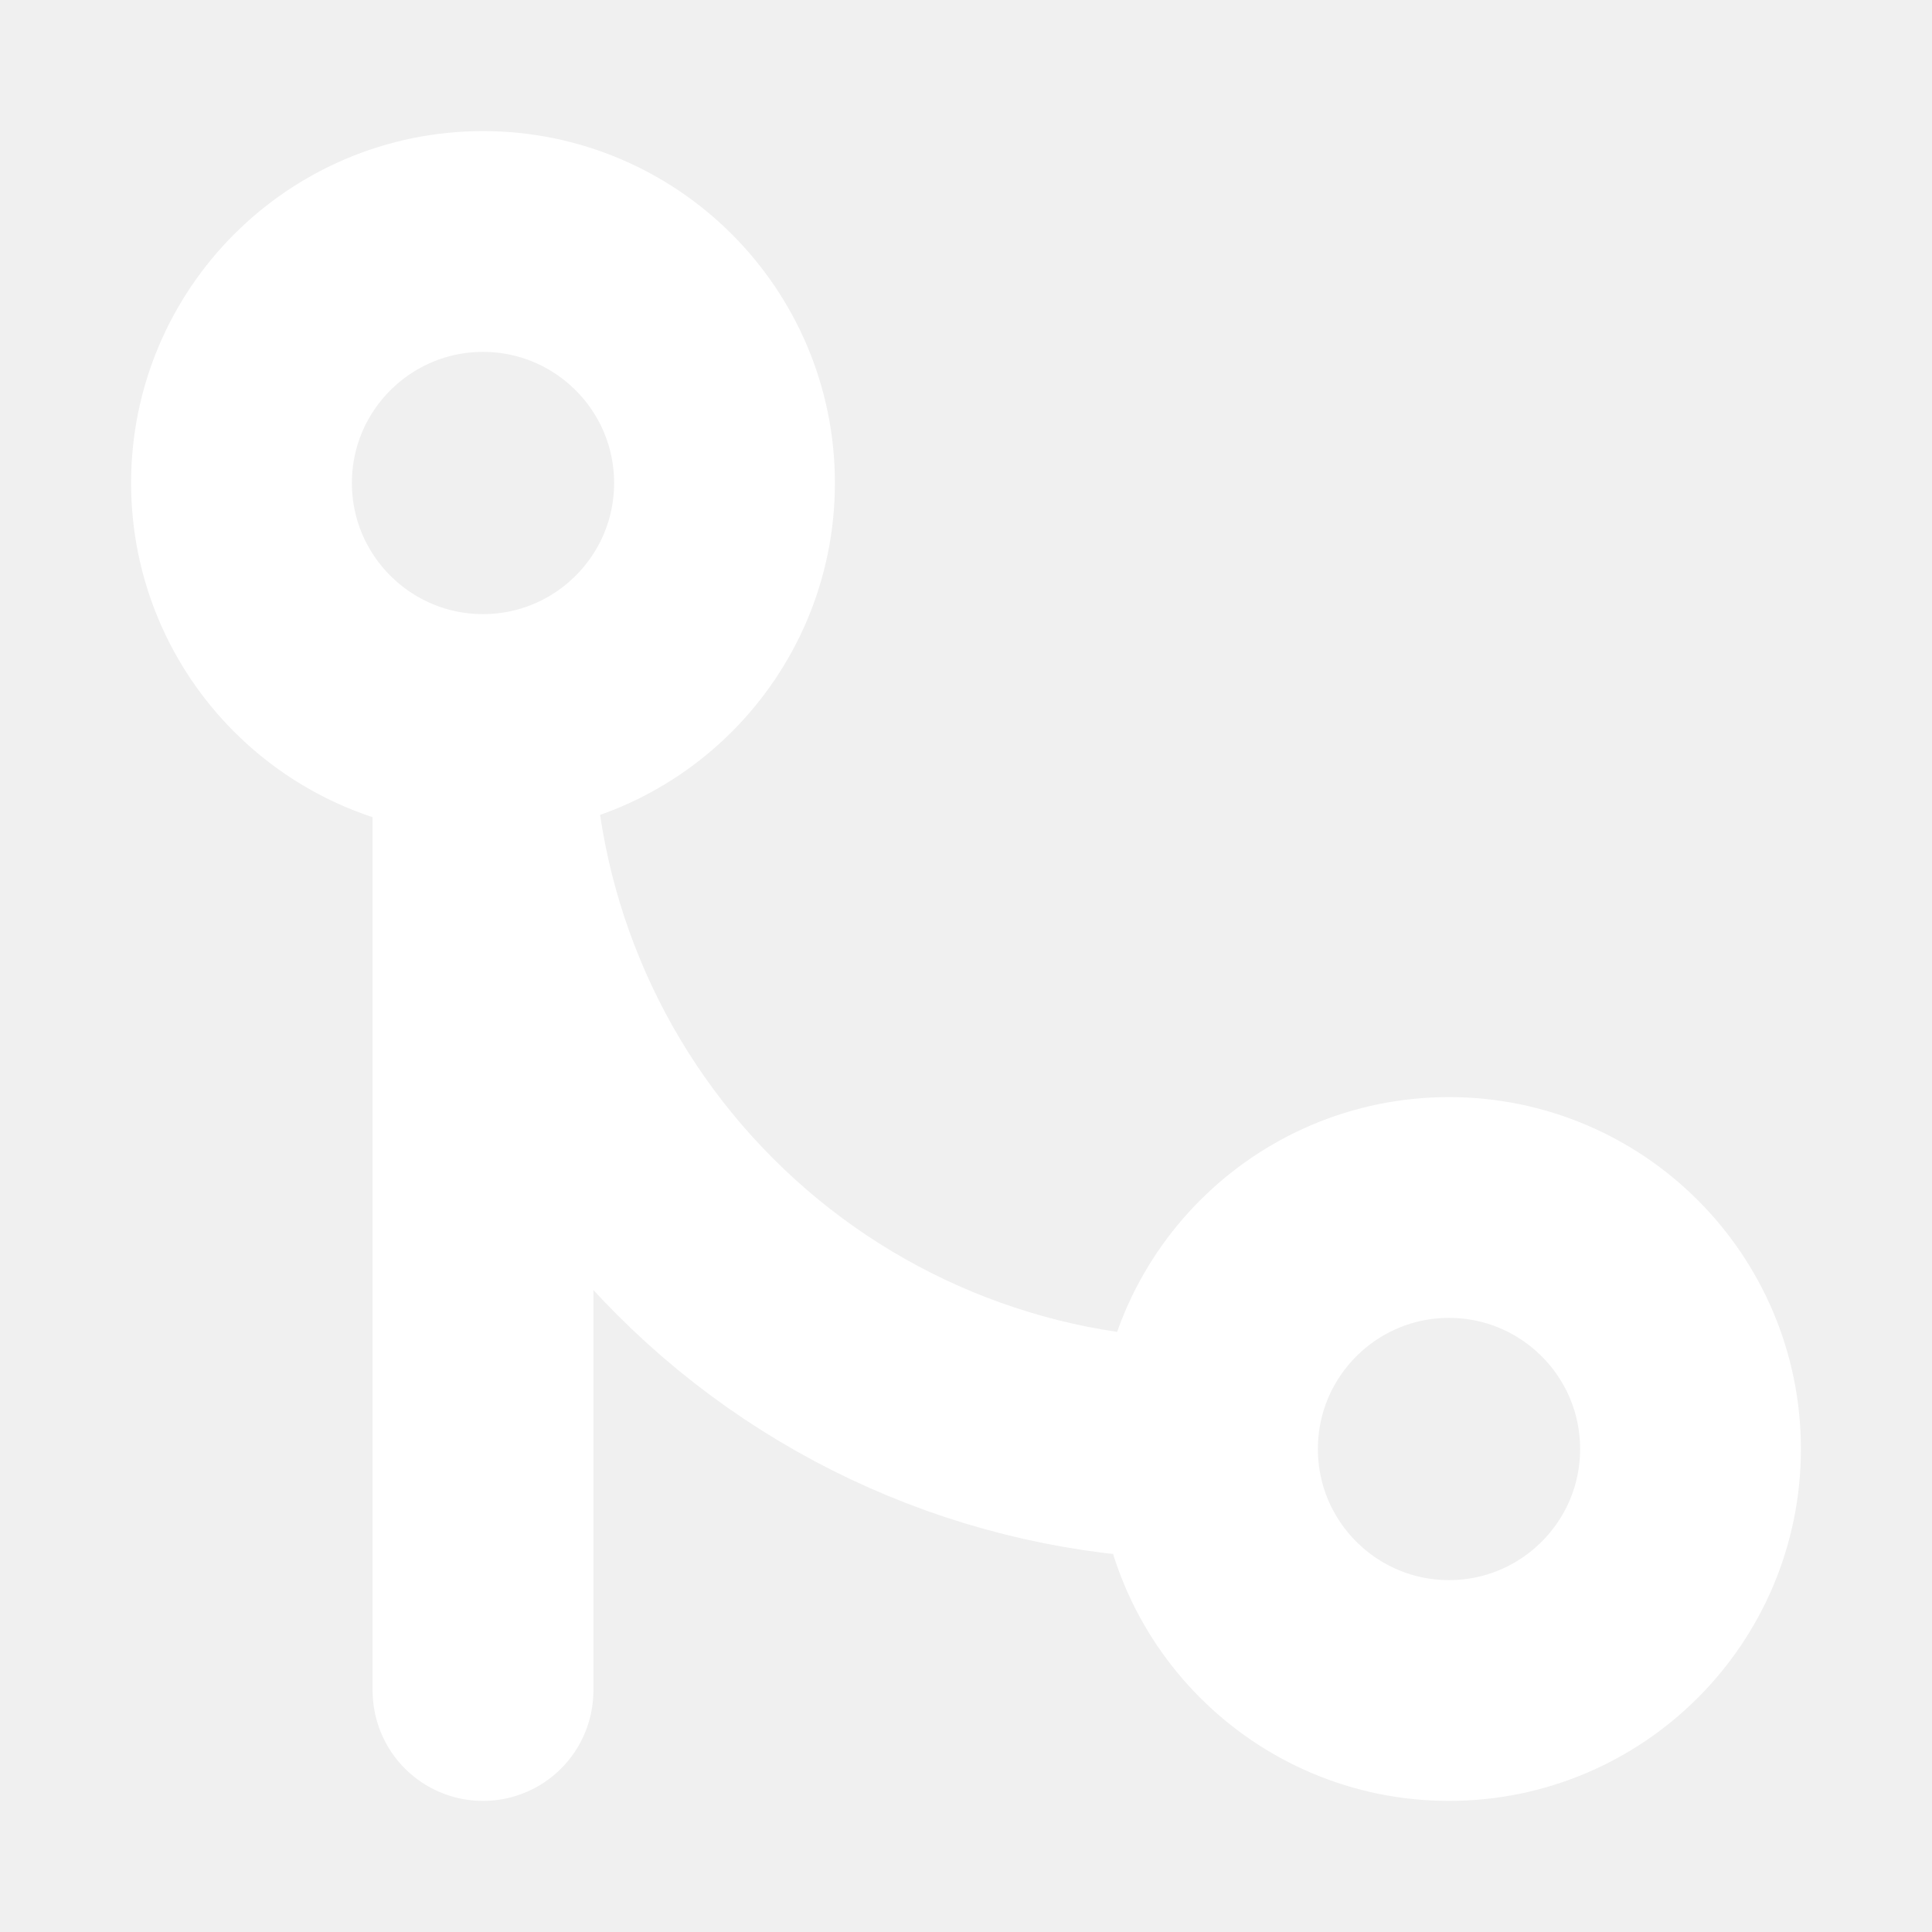
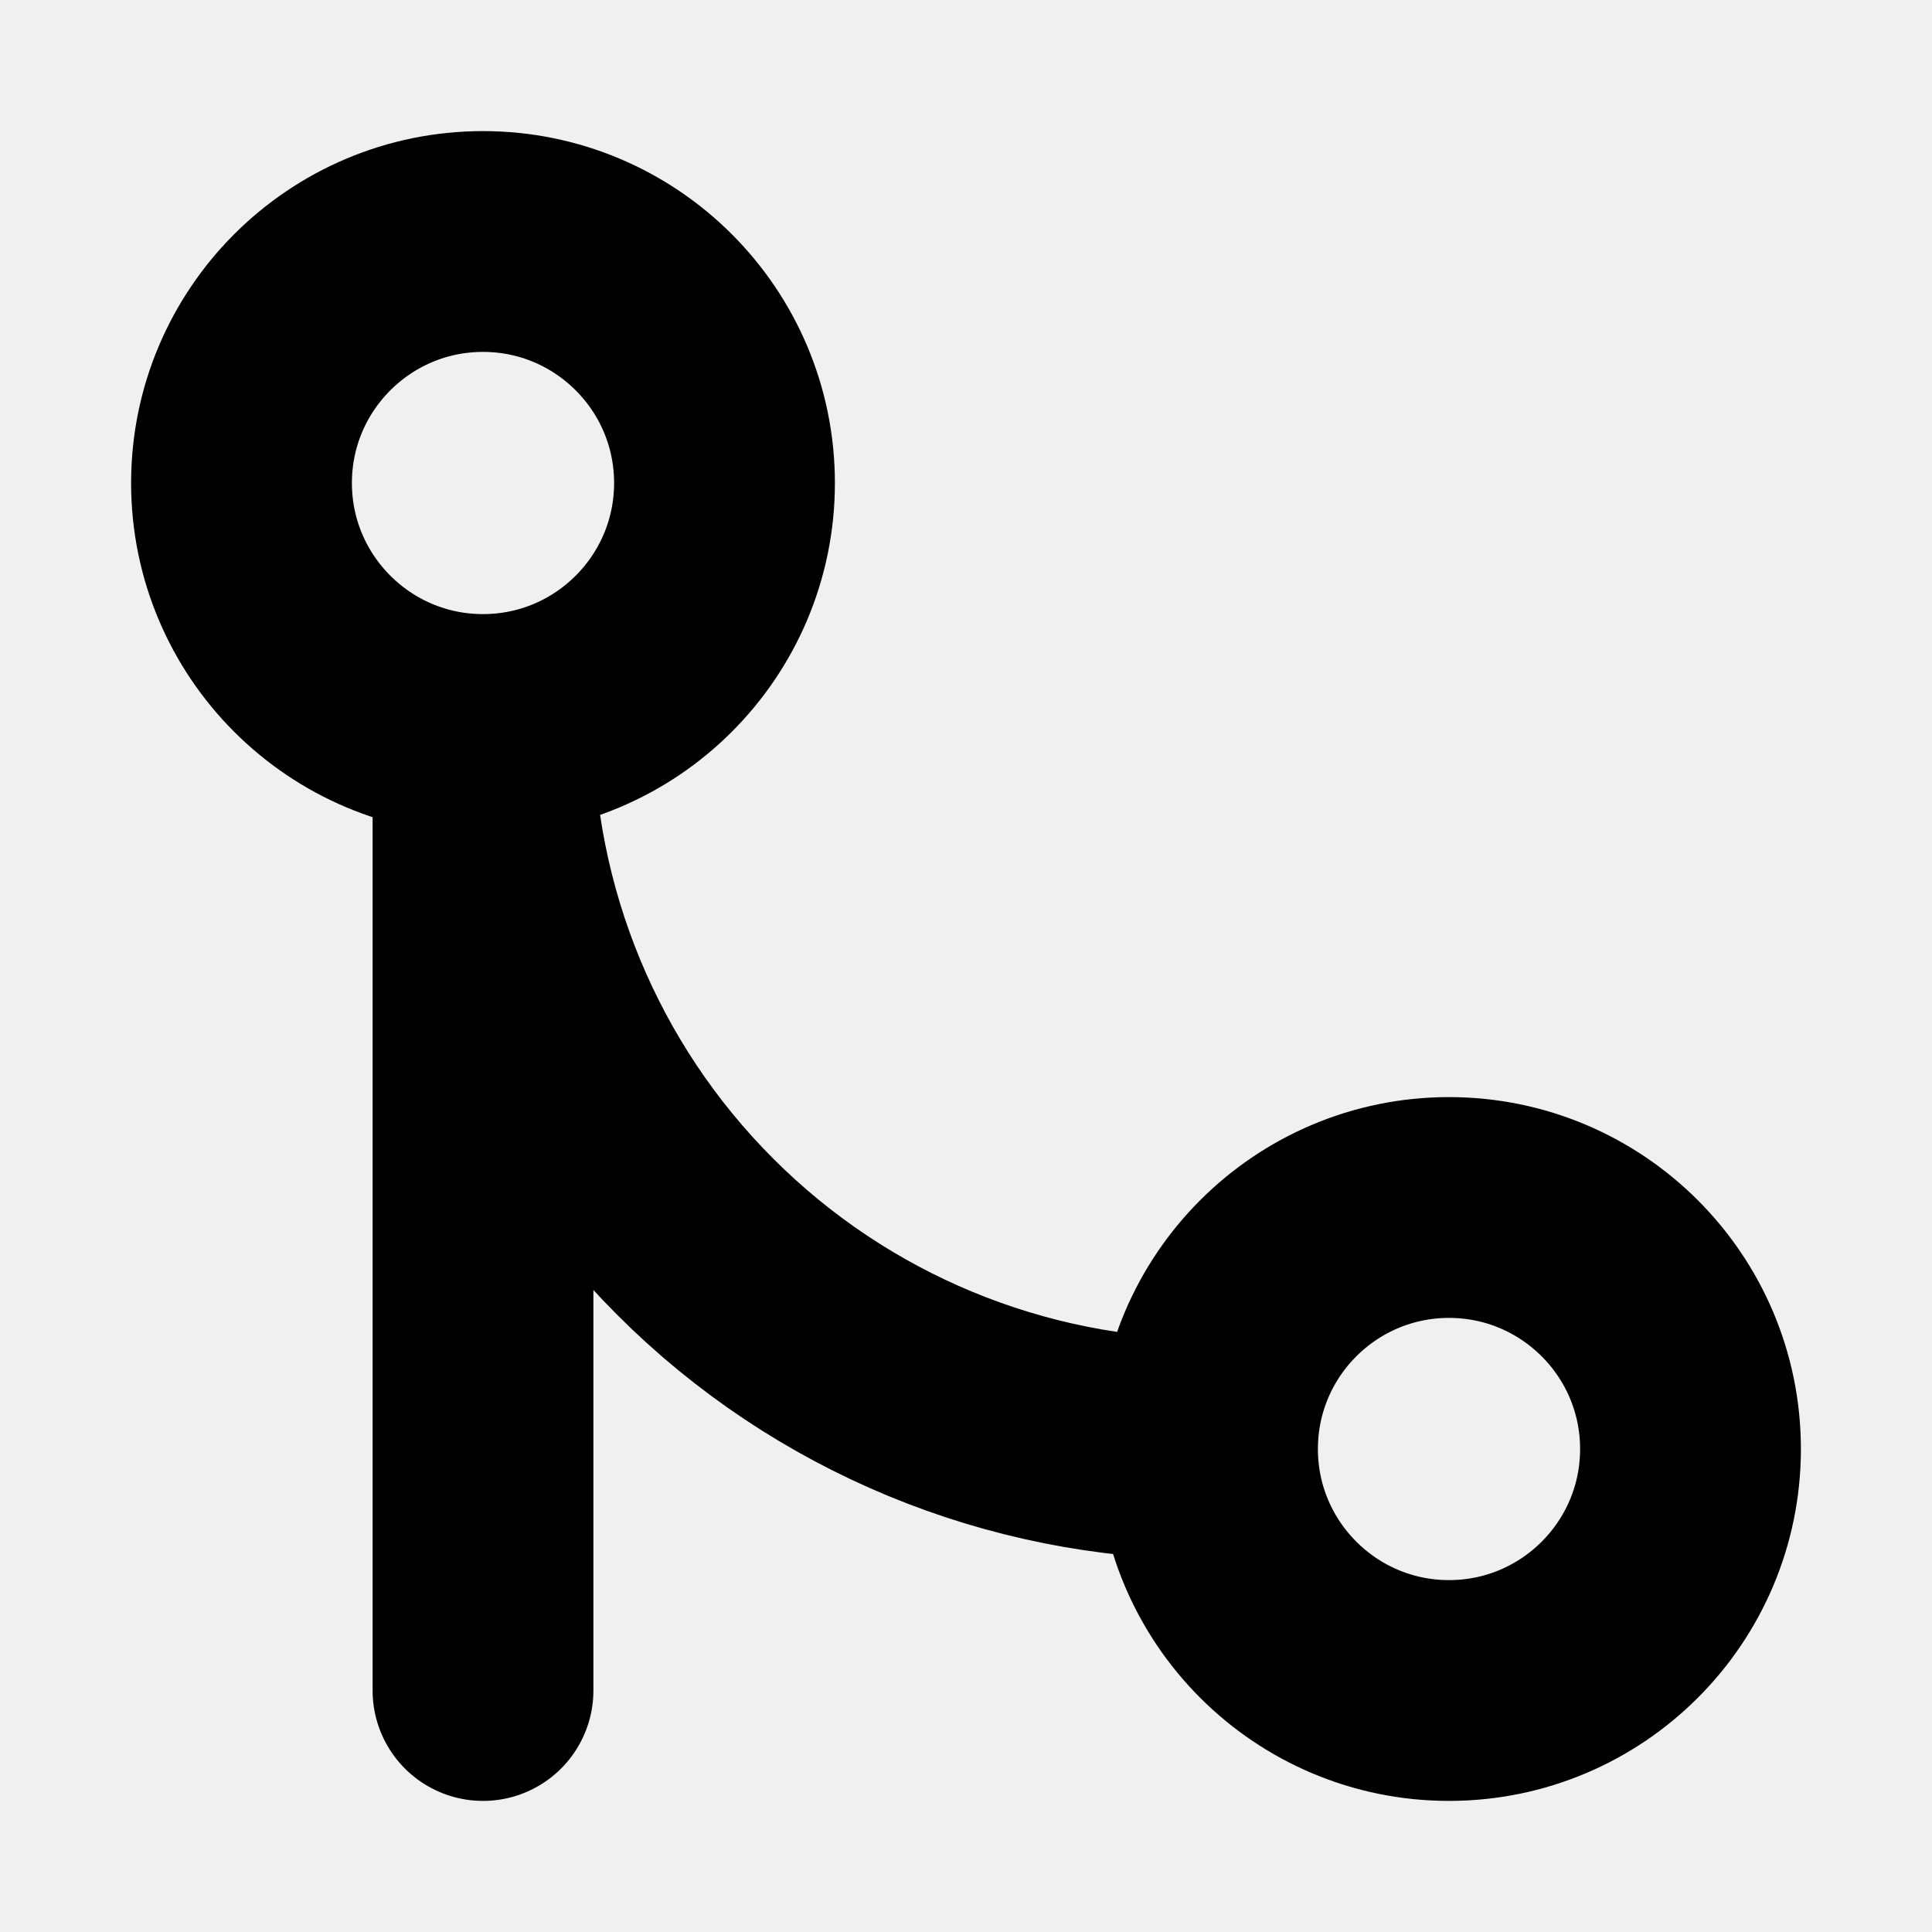
<svg xmlns="http://www.w3.org/2000/svg" width="14" height="14" viewBox="0 0 14 14" fill="none">
  <g clip-path="url(#clip0_658_4419)">
-     <path d="M8.75 10.5C8.75 11.466 9.534 12.25 10.5 12.25C11.466 12.25 12.25 11.466 12.25 10.5C12.25 9.534 11.466 8.75 10.5 8.75C9.534 8.75 8.75 9.534 8.75 10.5ZM8.75 10.5C7.358 10.5 6.022 9.947 5.038 8.962C4.053 7.978 3.5 6.642 3.5 5.25M3.5 5.25C4.466 5.25 5.25 4.466 5.25 3.5C5.25 2.534 4.466 1.75 3.5 1.75C2.534 1.75 1.75 2.534 1.75 3.5C1.75 4.466 2.534 5.25 3.5 5.25ZM3.5 5.25L3.5 12.25" stroke="white" stroke-width="1.6" stroke-linecap="round" stroke-linejoin="round" />
+     <path d="M8.75 10.5C8.75 11.466 9.534 12.25 10.5 12.25C11.466 12.25 12.25 11.466 12.25 10.5C12.25 9.534 11.466 8.75 10.5 8.75C9.534 8.75 8.75 9.534 8.75 10.5ZM8.75 10.5C7.358 10.5 6.022 9.947 5.038 8.962C4.053 7.978 3.5 6.642 3.5 5.25M3.5 5.25C4.466 5.25 5.25 4.466 5.25 3.5C5.25 2.534 4.466 1.75 3.5 1.75C2.534 1.75 1.75 2.534 1.75 3.5C1.75 4.466 2.534 5.25 3.5 5.25ZM3.5 5.25L3.5 12.25" stroke="currentColor" stroke-width="1.6" stroke-linecap="round" stroke-linejoin="round" />
  </g>
  <defs>
    <clipPath id="clip0_658_4419">
      <rect width="14" height="14" fill="white" />
    </clipPath>
  </defs>
</svg>
